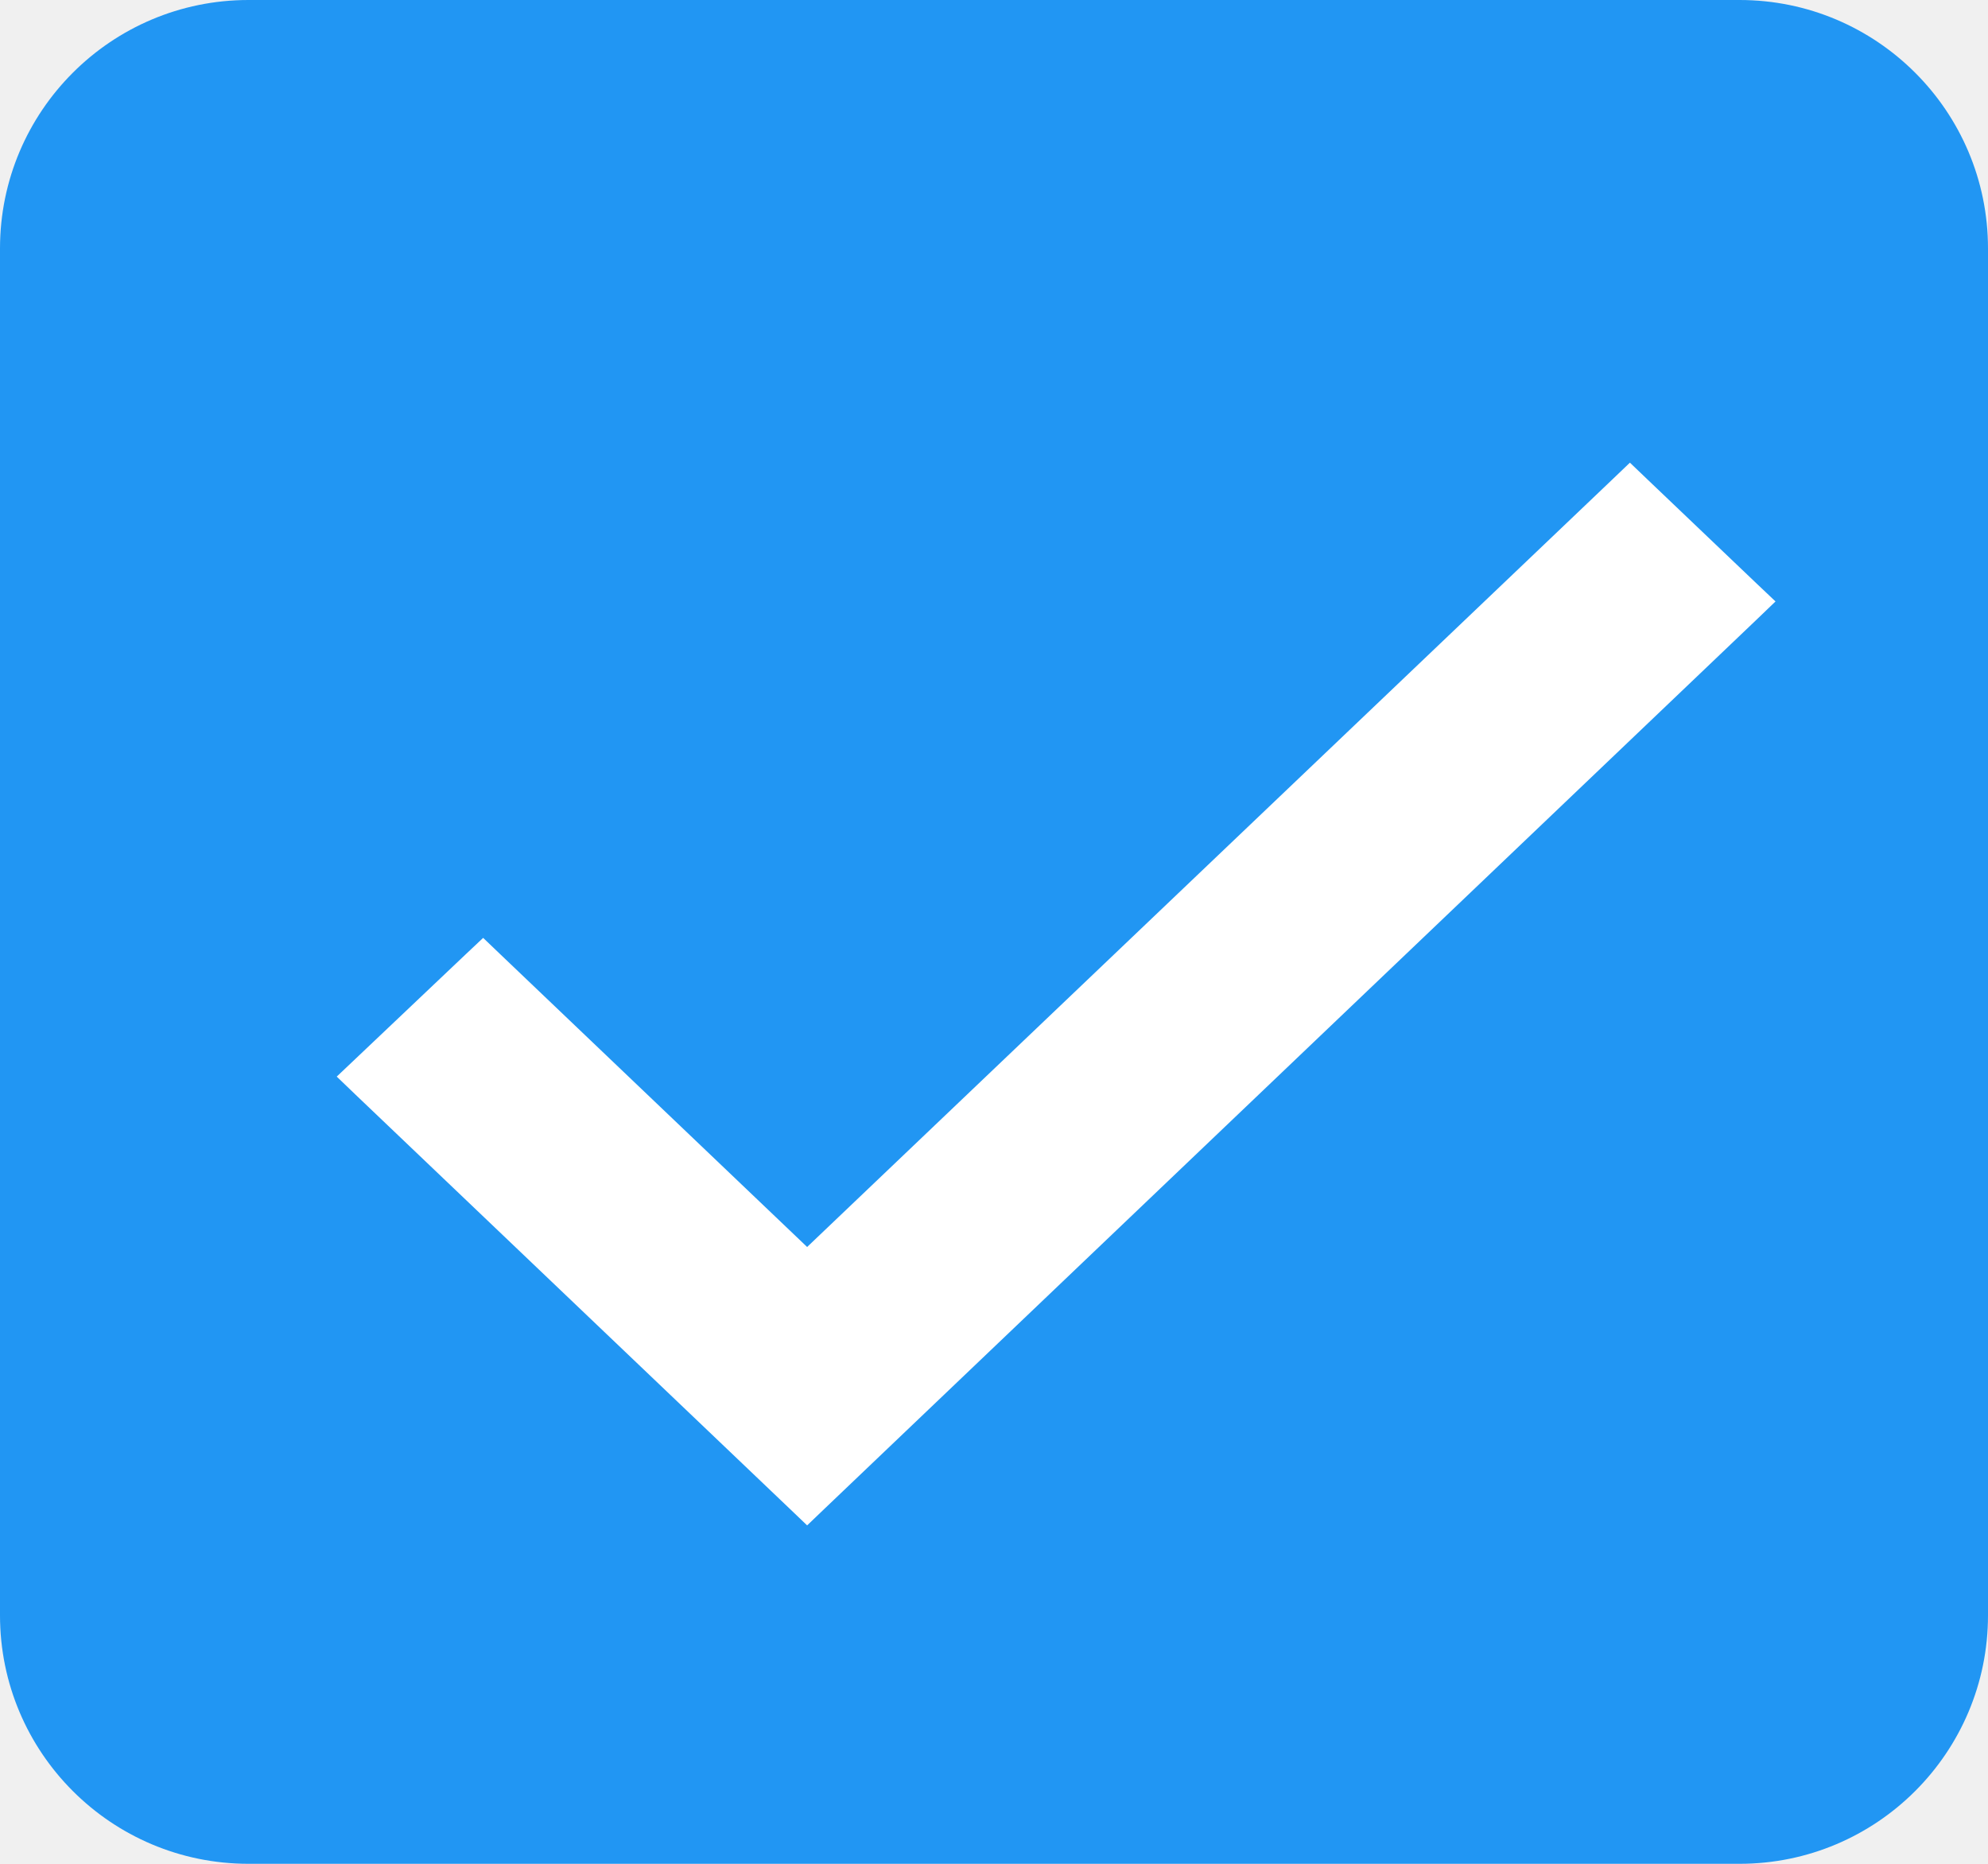
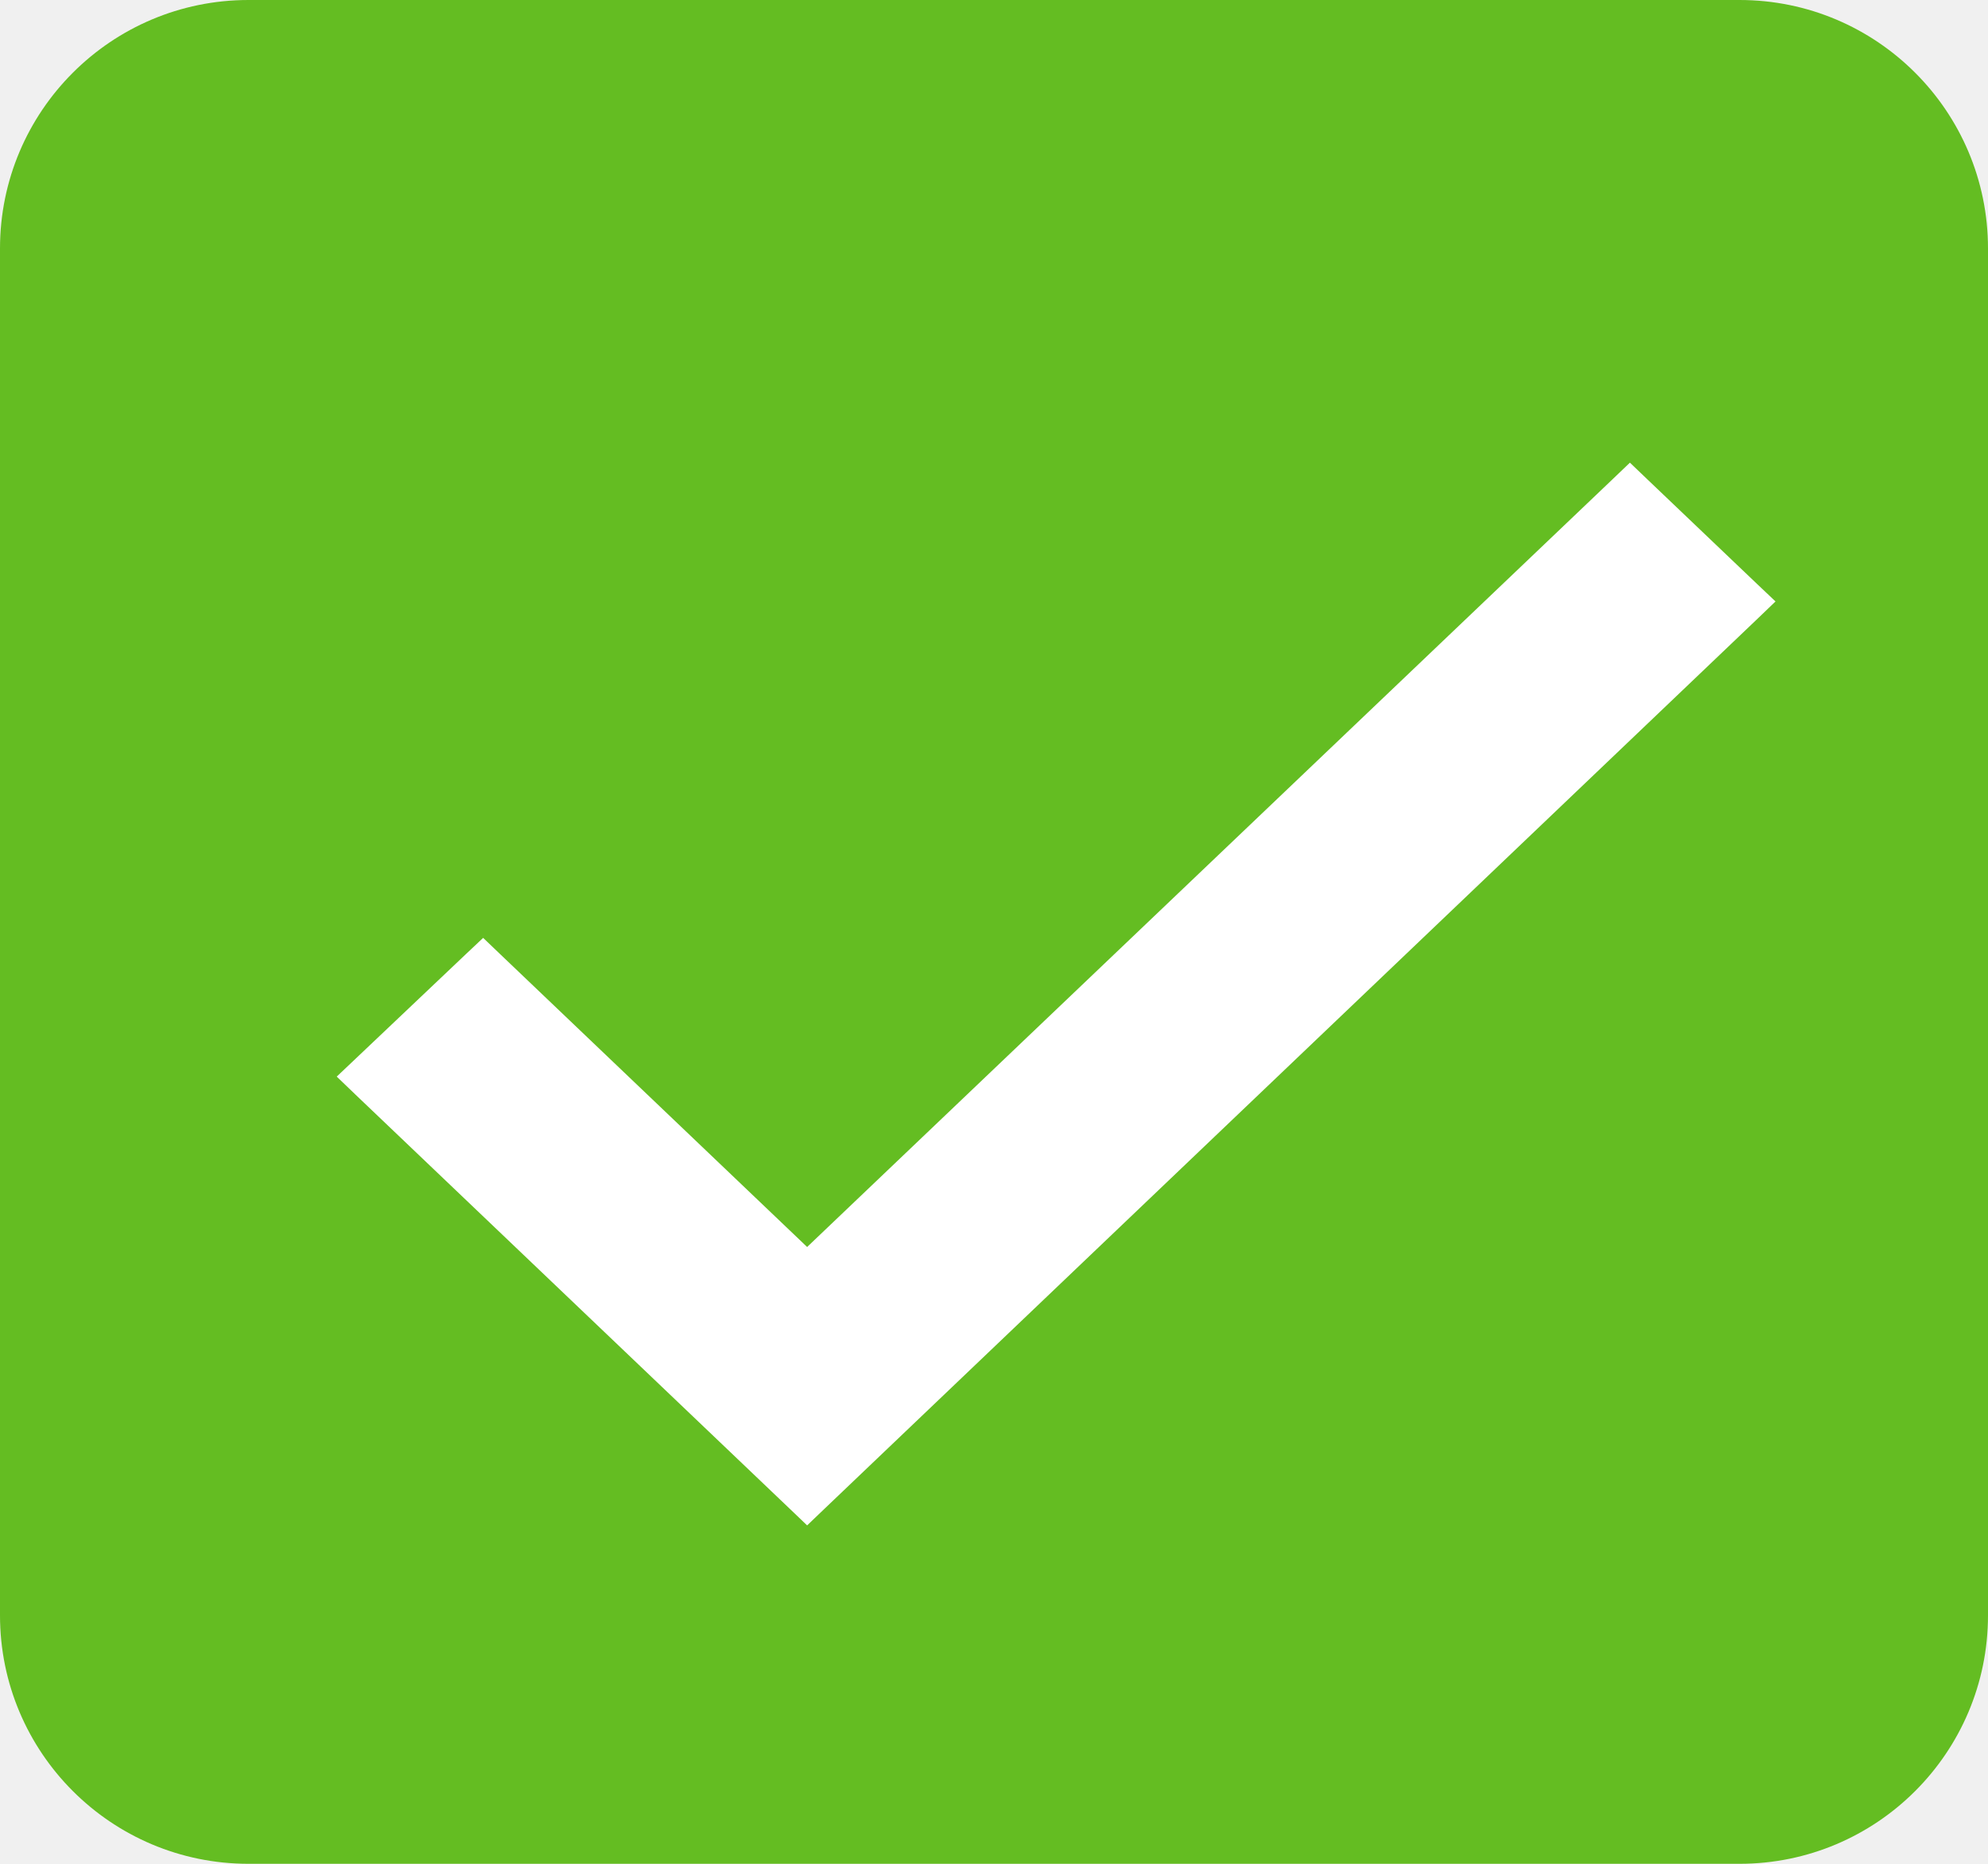
<svg xmlns="http://www.w3.org/2000/svg" width="16" height="15" fill="none">
-   <rect width="16" height="15" rx="2" fill="#2196F3" />
+   <rect width="16" height="15" rx="2" fill="#64BD22" />
  <path d="m3.957 7.752-.069-.066-.069.065-.888.842-.076.072.076.073 3.496 3.334.069.066.069-.066 7.504-7.158.076-.073-.076-.072-.882-.841-.069-.066-.069.066-6.553 6.246-2.539-2.422Z" fill="#fff" stroke="#fff" stroke-width=".2" />
</svg>
